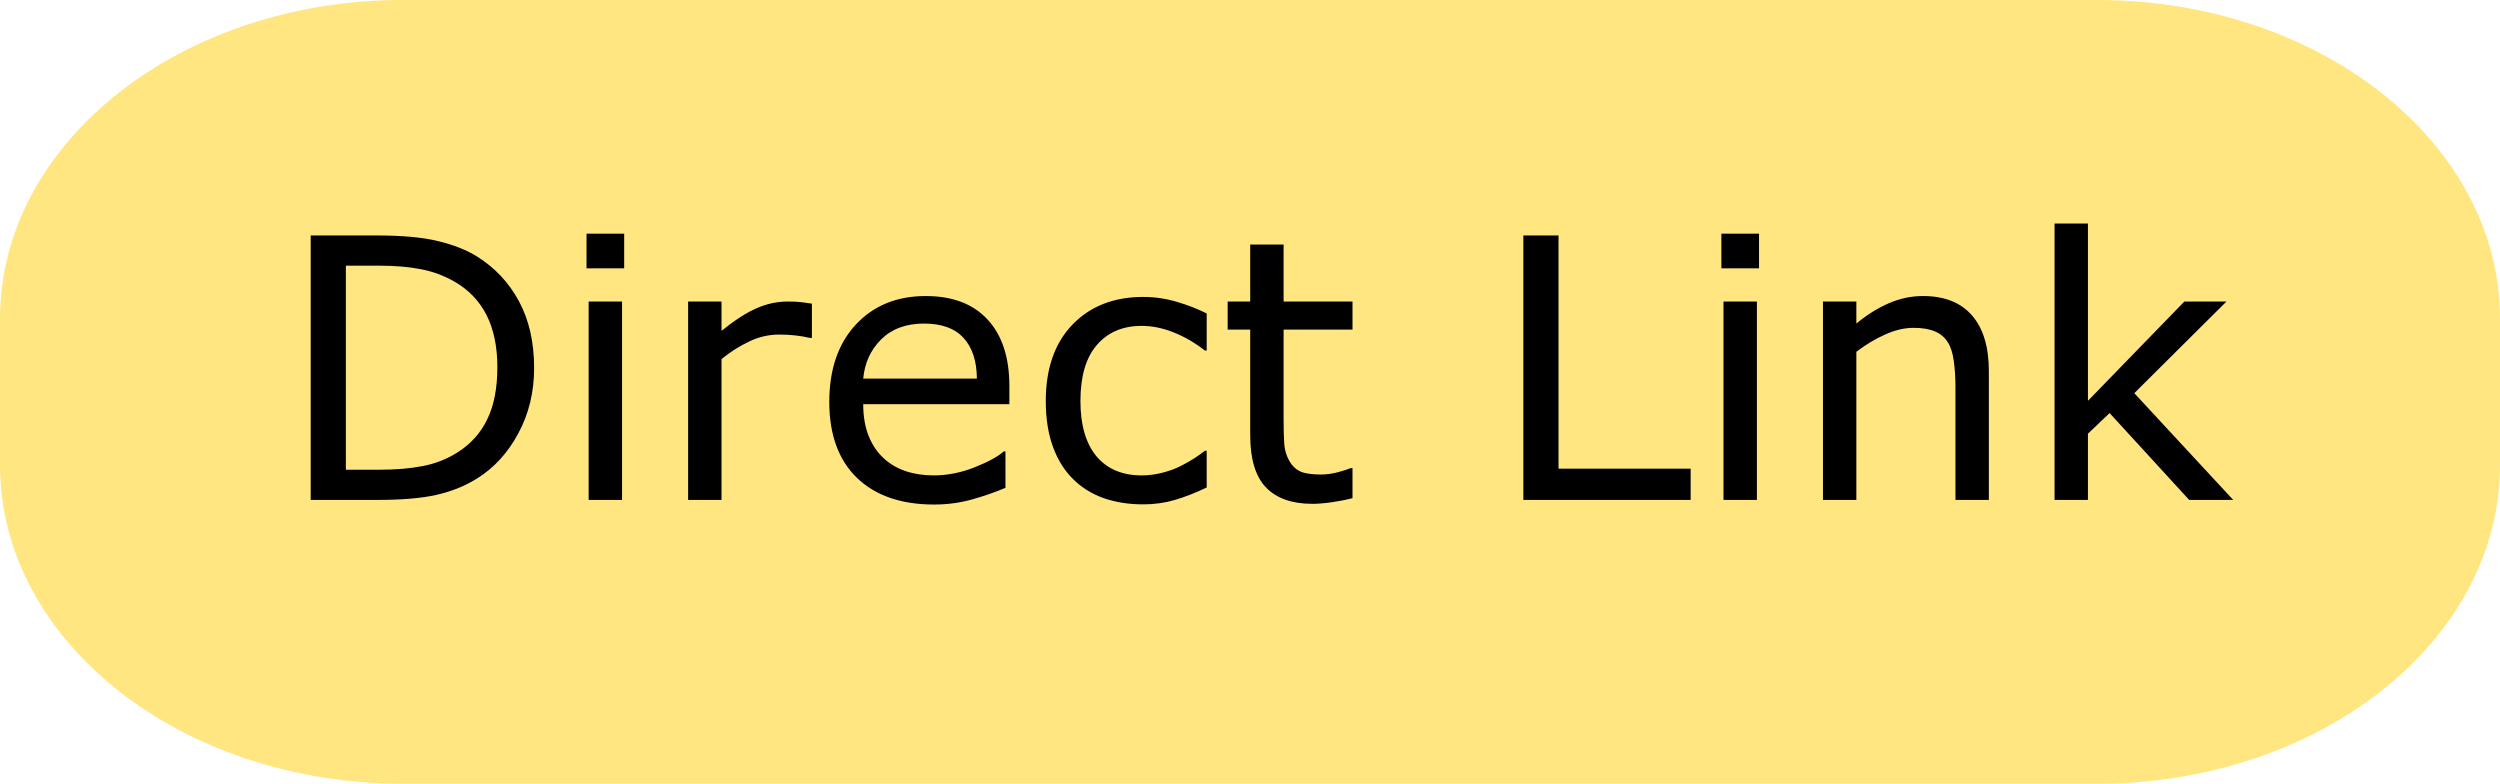
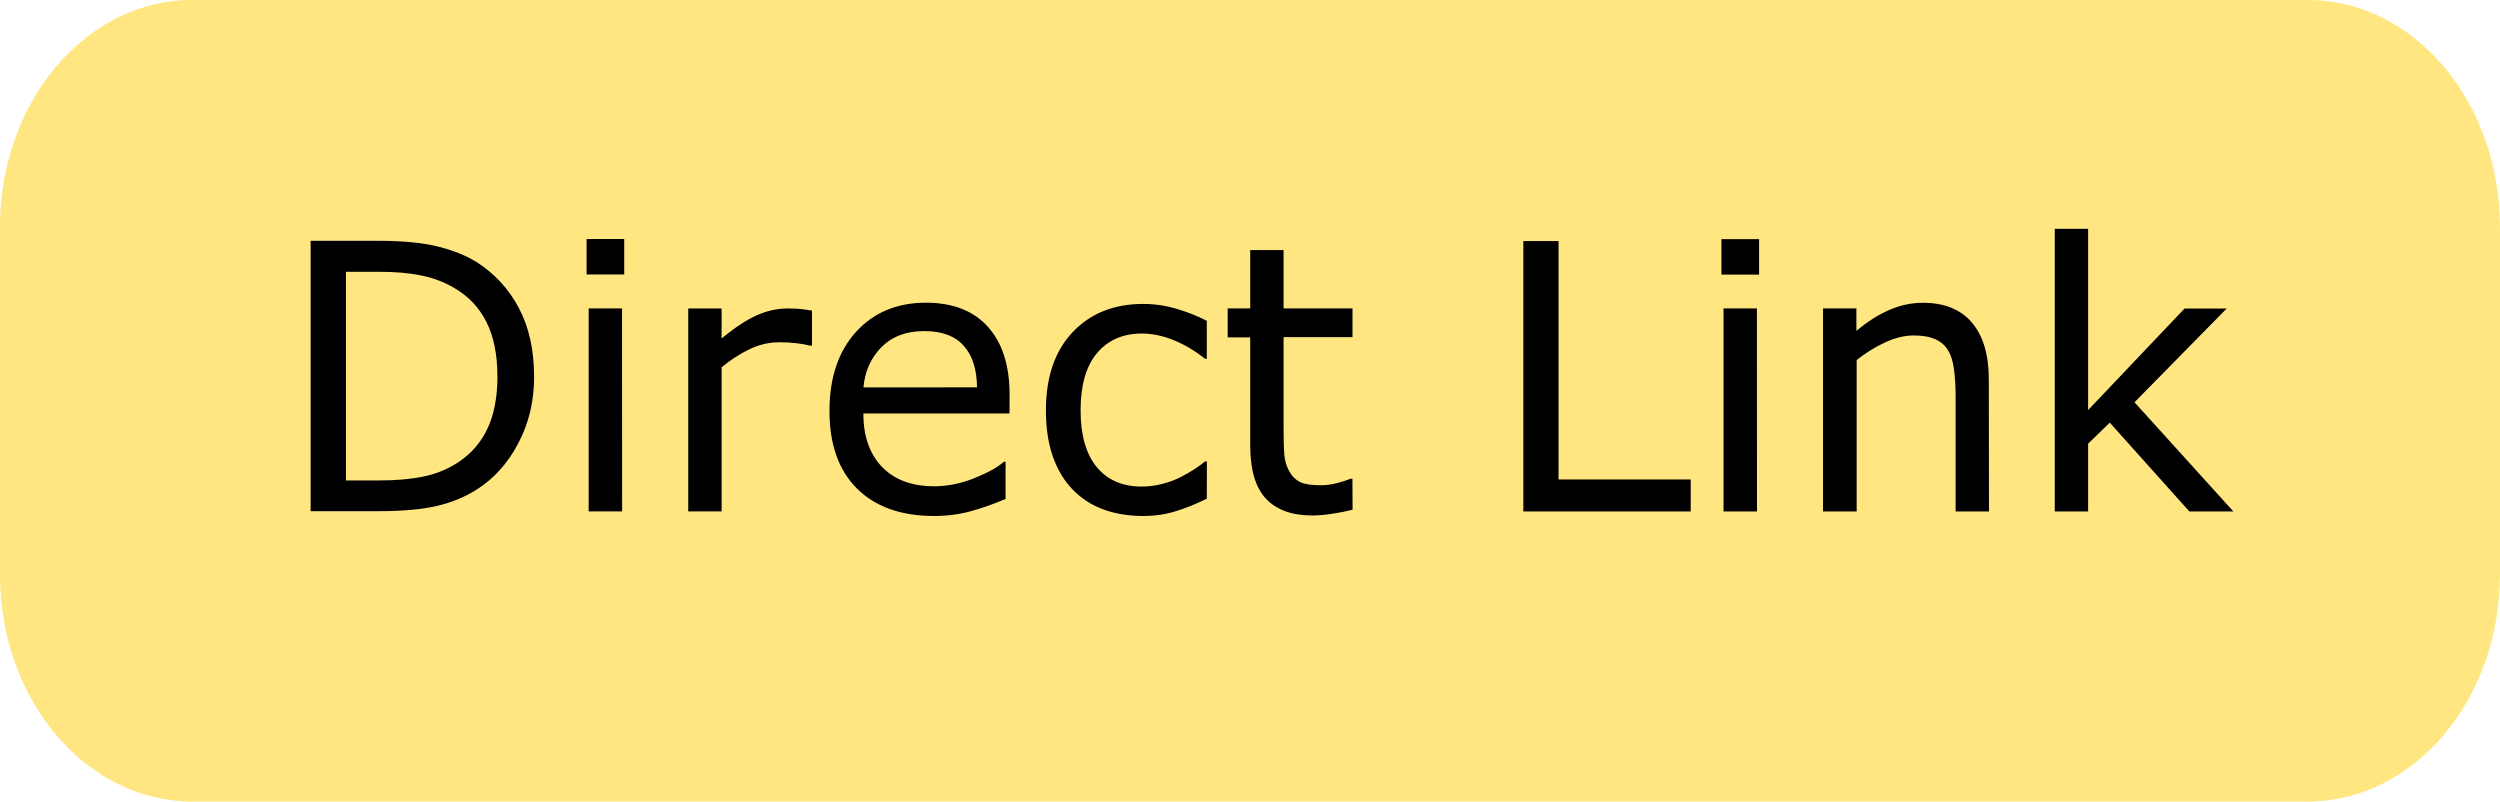
- <svg xmlns="http://www.w3.org/2000/svg" width="53.345mm" height="16.724mm" viewBox="0 0 53.345 16.724" version="1.1" id="svg1">
+ <svg xmlns="http://www.w3.org/2000/svg" width="28.622mm" height="9.177mm" viewBox="0 0 28.622 9.177" version="1.1" id="svg1">
  <defs id="defs1" />
-   <g id="layer1" transform="translate(-34.85503,-117.8295)">
-     <rect style="fill:#ffe680;fill-opacity:1;stroke-width:0.151" id="rect2" width="53.345" height="16.724" x="34.855" y="117.829" rx="8.6" ry="6.8" />
-     <path style="font-size:29.333px;line-height:1;white-space:pre" d="m 174.812,475.015 q 0,2.908 -1.275,5.271 -1.26,2.363 -3.366,3.667 -1.461,0.902 -3.266,1.303 -1.79,0.401 -4.727,0.401 h -5.385 v -21.327 h 5.328 q 3.122,0 4.956,0.458 1.848,0.444 3.122,1.232 2.177,1.361 3.395,3.624 1.217,2.263 1.217,5.371 z m -2.965,-0.043 q 0,-2.507 -0.874,-4.225 -0.874,-1.719 -2.607,-2.707 -1.26,-0.716 -2.678,-0.988 -1.418,-0.286 -3.395,-0.286 h -2.664 v 16.457 h 2.664 q 2.048,0 3.566,-0.301 1.533,-0.301 2.807,-1.117 1.59,-1.017 2.378,-2.678 0.802,-1.661 0.802,-4.154 z m 10.227,-7.992 h -3.036 v -2.793 h 3.036 z m -0.172,18.677 h -2.693 v -15.999 h 2.693 z m 15.311,-13.062 h -0.143 q -0.602,-0.143 -1.174,-0.201 -0.559,-0.072 -1.332,-0.072 -1.246,0 -2.406,0.559 -1.16,0.544 -2.234,1.418 v 11.358 h -2.693 v -15.999 h 2.693 v 2.363 q 1.604,-1.289 2.822,-1.819 1.232,-0.544 2.506,-0.544 0.702,0 1.017,0.043 0.315,0.029 0.945,0.129 z m 15.927,5.342 h -11.788 q 0,1.475 0.444,2.578 0.444,1.089 1.217,1.79 0.745,0.688 1.762,1.031 1.031,0.344 2.263,0.344 1.633,0 3.28,-0.645 1.661,-0.659 2.363,-1.289 h 0.143 v 2.936 q -1.361,0.573 -2.779,0.96 -1.418,0.387 -2.979,0.387 -3.982,0 -6.216,-2.148 -2.234,-2.163 -2.234,-6.13 0,-3.924 2.134,-6.23 2.148,-2.306 5.643,-2.306 3.237,0 4.984,1.891 1.762,1.891 1.762,5.371 z m -2.621,-2.062 q -0.014,-2.12 -1.074,-3.28 -1.046,-1.16 -3.194,-1.16 -2.163,0 -3.452,1.275 -1.275,1.275 -1.447,3.165 z m 18.534,8.78 q -1.346,0.645 -2.564,1.003 -1.203,0.358 -2.564,0.358 -1.733,0 -3.18,-0.501 -1.447,-0.516 -2.478,-1.547 -1.046,-1.031 -1.618,-2.607 -0.573,-1.576 -0.573,-3.681 0,-3.924 2.148,-6.159 2.163,-2.234 5.701,-2.234 1.375,0 2.693,0.387 1.332,0.387 2.435,0.945 v 2.993 h -0.143 q -1.232,-0.96 -2.549,-1.475 -1.303,-0.516 -2.549,-0.516 -2.292,0 -3.624,1.547 -1.318,1.533 -1.318,4.512 0,2.893 1.289,4.454 1.303,1.547 3.652,1.547 0.816,0 1.661,-0.215 0.845,-0.215 1.518,-0.559 0.587,-0.301 1.103,-0.63 0.516,-0.344 0.816,-0.587 h 0.143 z m 11.759,0.859 q -0.759,0.201 -1.661,0.329 -0.888,0.129 -1.59,0.129 -2.449,0 -3.724,-1.318 -1.275,-1.318 -1.275,-4.225 v -8.508 h -1.819 v -2.263 h 1.819 v -4.598 h 2.693 v 4.598 h 5.557 v 2.263 h -5.557 v 7.29 q 0,1.26 0.057,1.977 0.057,0.702 0.401,1.318 0.315,0.573 0.859,0.845 0.559,0.258 1.69,0.258 0.659,0 1.375,-0.186 0.716,-0.201 1.031,-0.329 h 0.143 z m 27.271,0.143 h -13.492 v -21.327 h 2.836 v 18.806 h 10.656 z m 5.514,-18.677 h -3.036 v -2.793 h 3.036 z m -0.172,18.677 h -2.693 v -15.999 h 2.693 z m 18.706,0 h -2.693 v -9.109 q 0,-1.103 -0.129,-2.062 -0.129,-0.974 -0.473,-1.518 -0.358,-0.602 -1.031,-0.888 -0.673,-0.301 -1.747,-0.301 -1.103,0 -2.306,0.544 -1.203,0.544 -2.306,1.389 v 11.945 h -2.693 v -15.999 h 2.693 v 1.776 q 1.26,-1.046 2.607,-1.633 1.346,-0.587 2.764,-0.587 2.592,0 3.953,1.561 1.361,1.561 1.361,4.497 z m 19.708,0 h -3.552 l -6.417,-7.004 -1.747,1.661 v 5.342 h -2.693 v -22.286 h 2.693 v 14.294 l 7.777,-8.007 h 3.395 l -7.434,7.391 z" id="text2" transform="scale(0.2645833)" aria-label="Direct Link" />
+   <g id="layer1" transform="translate(-59.57748,-125.3764)">
+     <rect style="fill:#ffe680;fill-opacity:1;stroke-width:0.082" id="rect2" width="28.622" height="9.177" x="59.577" y="125.376" rx="2.2" ry="2.6" />
+     <path style="font-size:29.333px;line-height:1;white-space:pre;stroke-width:0.144" d="m 65.693,129.685 q 0,0.422 -0.181,0.765 -0.179,0.343 -0.478,0.532 -0.207,0.131 -0.464,0.189 -0.254,0.058 -0.671,0.058 h -0.765 v -3.096 h 0.756 q 0.443,0 0.704,0.067 0.262,0.065 0.443,0.179 0.309,0.198 0.482,0.526 0.173,0.329 0.173,0.78 z m -0.421,-0.006 q 0,-0.364 -0.124,-0.613 -0.124,-0.25 -0.37,-0.393 -0.179,-0.104 -0.38,-0.143 -0.201,-0.042 -0.482,-0.042 h -0.378 v 2.389 h 0.378 q 0.291,0 0.506,-0.044 0.218,-0.044 0.399,-0.162 0.226,-0.148 0.338,-0.389 0.114,-0.241 0.114,-0.603 z m 1.452,-1.16 h -0.431 v -0.406 h 0.431 z m -0.024,2.712 H 66.317 V 128.907 h 0.382 z m 2.174,-1.897 h -0.02 q -0.085,-0.021 -0.167,-0.029 -0.079,-0.01 -0.189,-0.01 -0.177,0 -0.342,0.081 -0.165,0.079 -0.317,0.206 v 1.649 h -0.382 v -2.323 h 0.382 v 0.343 q 0.228,-0.187 0.401,-0.264 0.175,-0.079 0.356,-0.079 0.1,0 0.144,0.006 0.045,0.004 0.134,0.019 z m 2.261,0.776 h -1.673 q 0,0.214 0.063,0.374 0.063,0.158 0.173,0.26 0.106,0.1 0.25,0.15 0.146,0.05 0.321,0.05 0.232,0 0.466,-0.094 0.236,-0.096 0.335,-0.187 h 0.02 v 0.426 q -0.193,0.083 -0.394,0.139 -0.201,0.056 -0.423,0.056 -0.565,0 -0.882,-0.312 -0.317,-0.314 -0.317,-0.89 0,-0.57 0.303,-0.905 0.305,-0.335 0.801,-0.335 0.46,0 0.708,0.274 0.25,0.275 0.25,0.78 z m -0.372,-0.299 q -0.002,-0.308 -0.152,-0.476 -0.148,-0.168 -0.453,-0.168 -0.307,0 -0.49,0.185 -0.181,0.185 -0.205,0.46 z m 2.631,1.275 q -0.191,0.094 -0.364,0.146 -0.171,0.052 -0.364,0.052 -0.246,0 -0.451,-0.073 -0.205,-0.075 -0.352,-0.225 -0.148,-0.15 -0.23,-0.378 -0.081,-0.229 -0.081,-0.534 0,-0.57 0.305,-0.894 0.307,-0.324 0.809,-0.324 0.195,0 0.382,0.056 0.189,0.056 0.346,0.137 v 0.435 h -0.02 q -0.175,-0.139 -0.362,-0.214 -0.185,-0.075 -0.362,-0.075 -0.325,0 -0.514,0.225 -0.187,0.223 -0.187,0.655 0,0.42 0.183,0.647 0.185,0.225 0.518,0.225 0.116,0 0.236,-0.031 0.12,-0.031 0.216,-0.081 0.083,-0.044 0.157,-0.091 0.073,-0.05 0.116,-0.085 h 0.02 z m 1.669,0.125 q -0.108,0.029 -0.236,0.048 -0.126,0.019 -0.226,0.019 -0.348,0 -0.529,-0.191 -0.181,-0.191 -0.181,-0.613 v -1.235 H 73.633 V 128.907 h 0.258 v -0.668 h 0.382 v 0.668 h 0.789 v 0.329 h -0.789 v 1.058 q 0,0.183 0.008,0.287 0.008,0.102 0.057,0.191 0.045,0.083 0.122,0.123 0.079,0.037 0.24,0.037 0.094,0 0.195,-0.027 0.102,-0.029 0.146,-0.048 h 0.02 z m 3.871,0.021 H 77.018 v -3.096 h 0.403 v 2.73 h 1.513 z m 0.783,-2.712 h -0.431 v -0.406 h 0.431 z m -0.024,2.712 H 79.31 V 128.907 h 0.382 z m 2.656,0 h -0.382 v -1.323 q 0,-0.16 -0.018,-0.299 -0.018,-0.141 -0.067,-0.22 -0.051,-0.087 -0.146,-0.129 -0.096,-0.044 -0.248,-0.044 -0.157,0 -0.327,0.079 -0.171,0.079 -0.327,0.202 v 1.734 H 80.449 V 128.907 h 0.382 v 0.258 q 0.179,-0.152 0.37,-0.237 0.191,-0.085 0.392,-0.085 0.368,0 0.561,0.227 0.193,0.227 0.193,0.653 z m 2.798,0 h -0.504 l -0.911,-1.017 -0.248,0.241 v 0.776 h -0.382 v -3.236 h 0.382 v 2.075 l 1.104,-1.162 h 0.482 l -1.055,1.073 z" id="text2" aria-label="Direct Link" />
  </g>
</svg>
